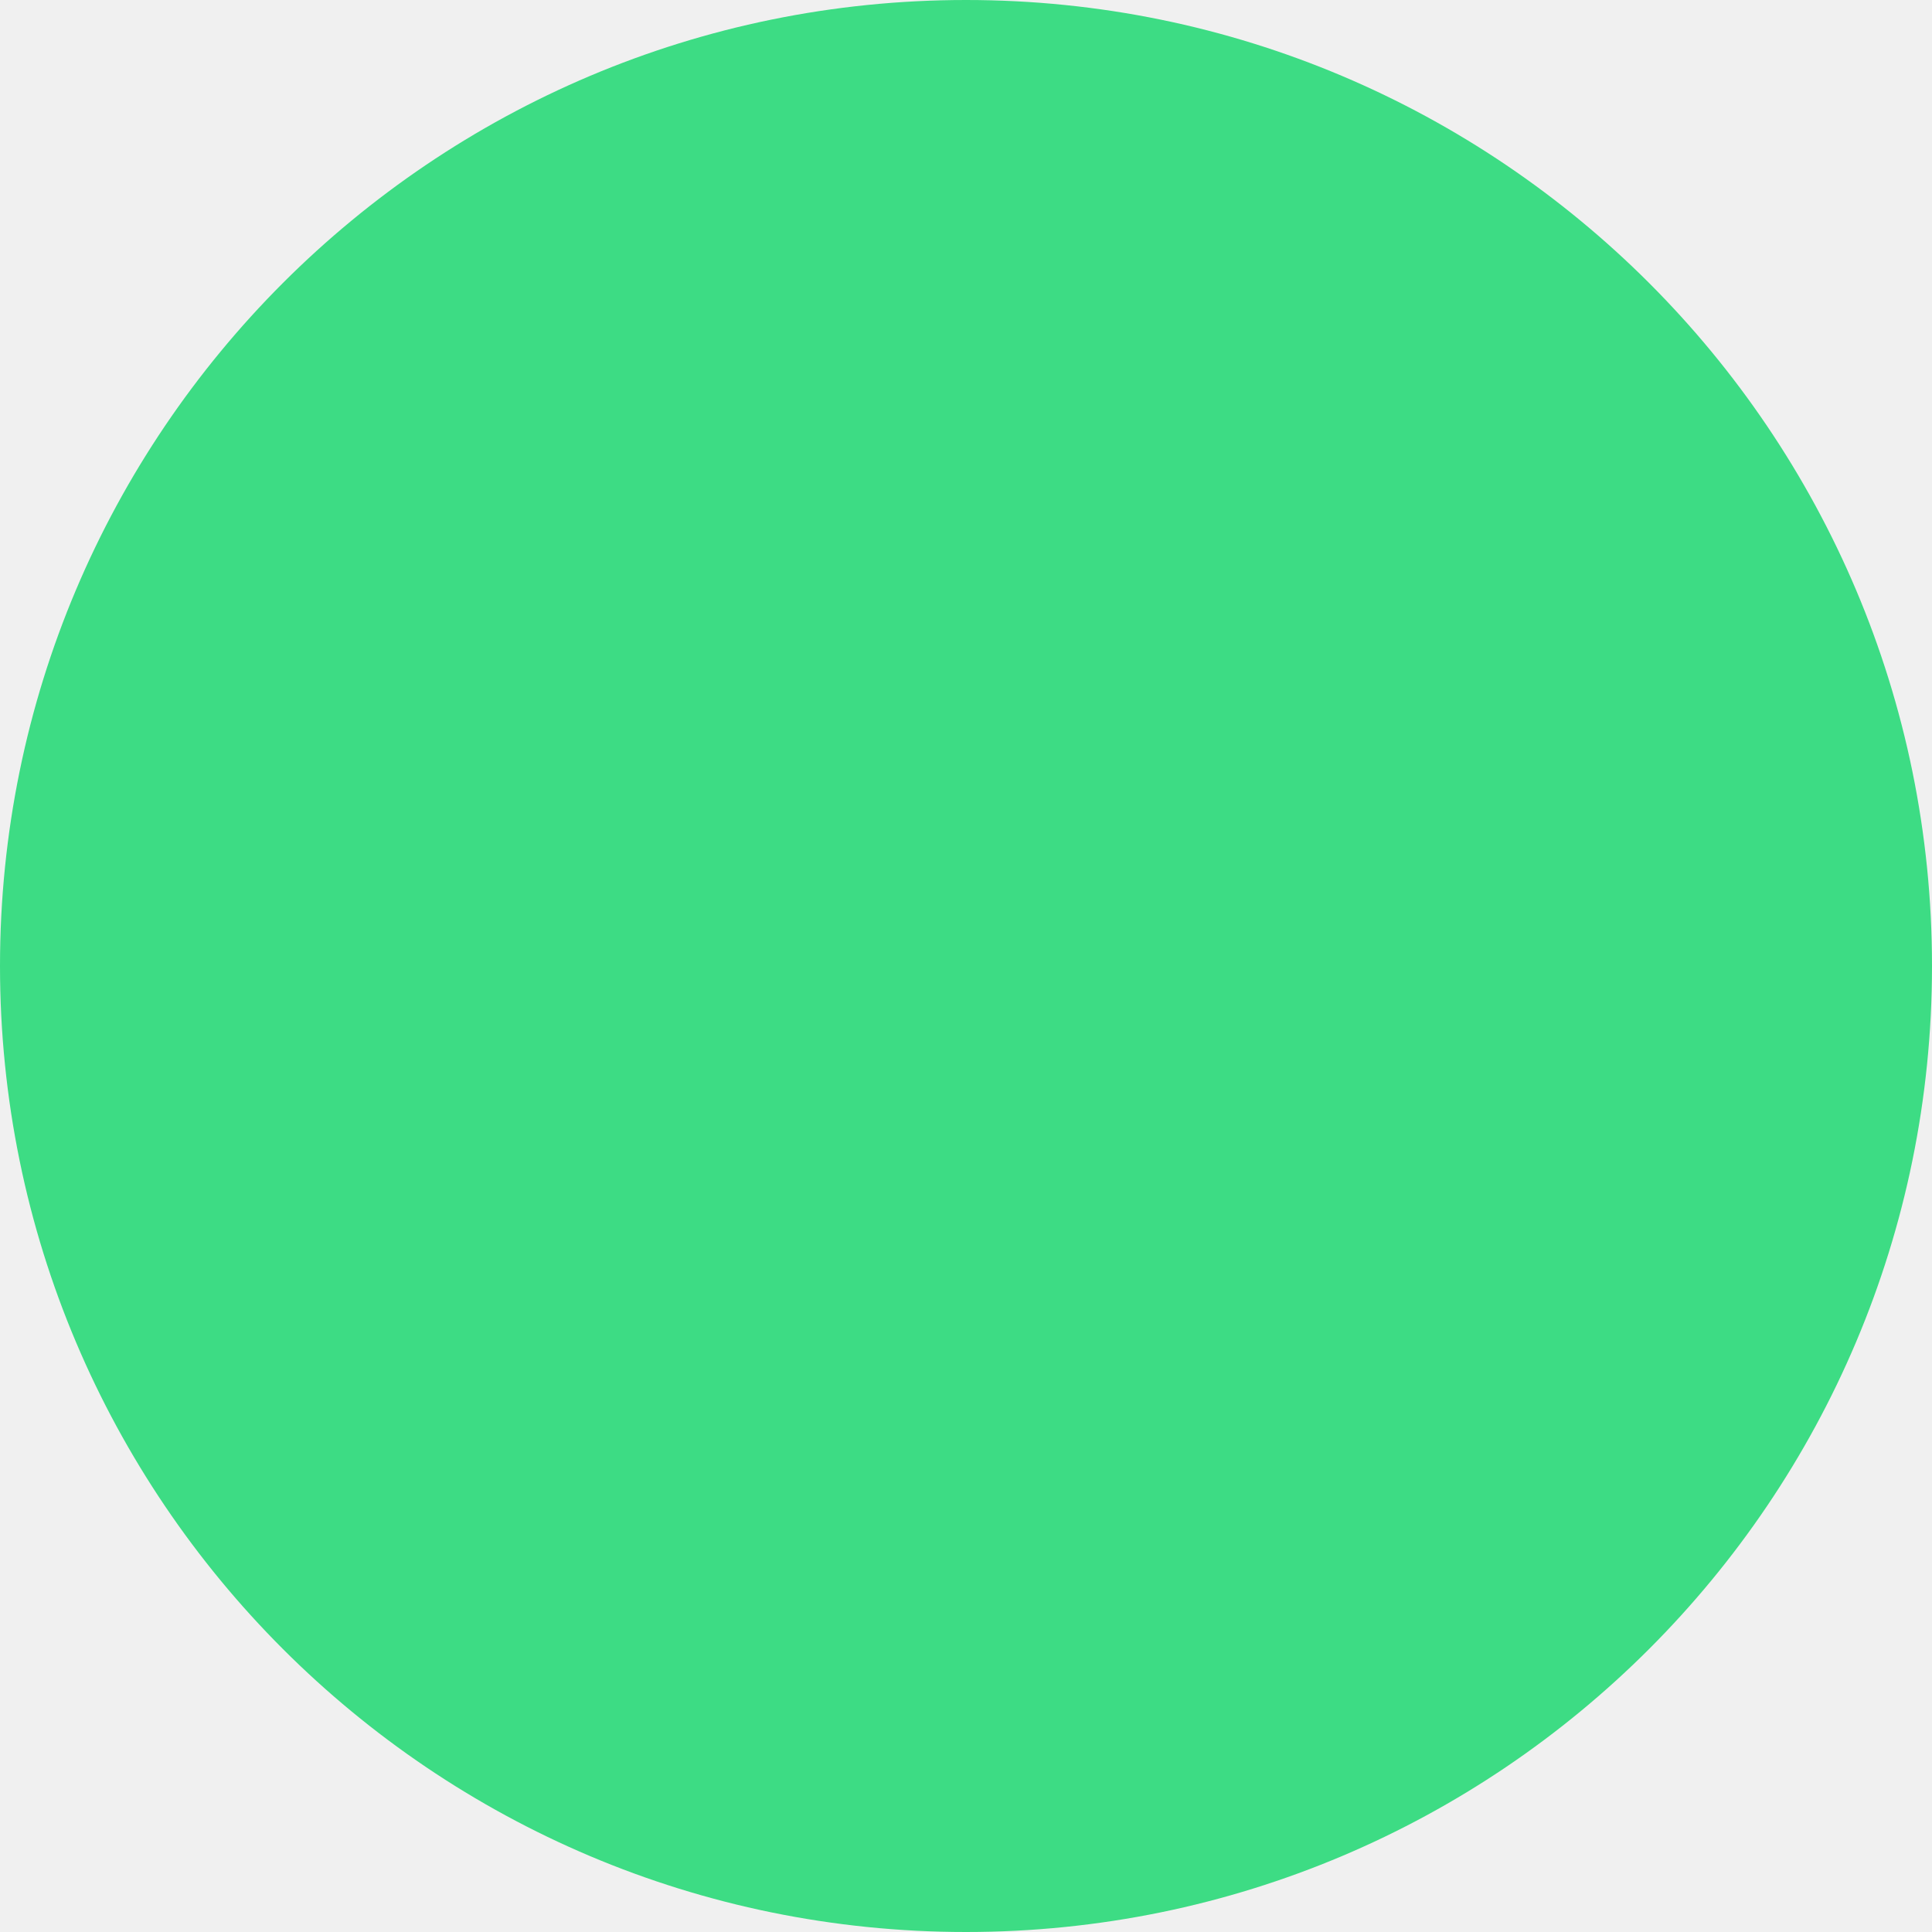
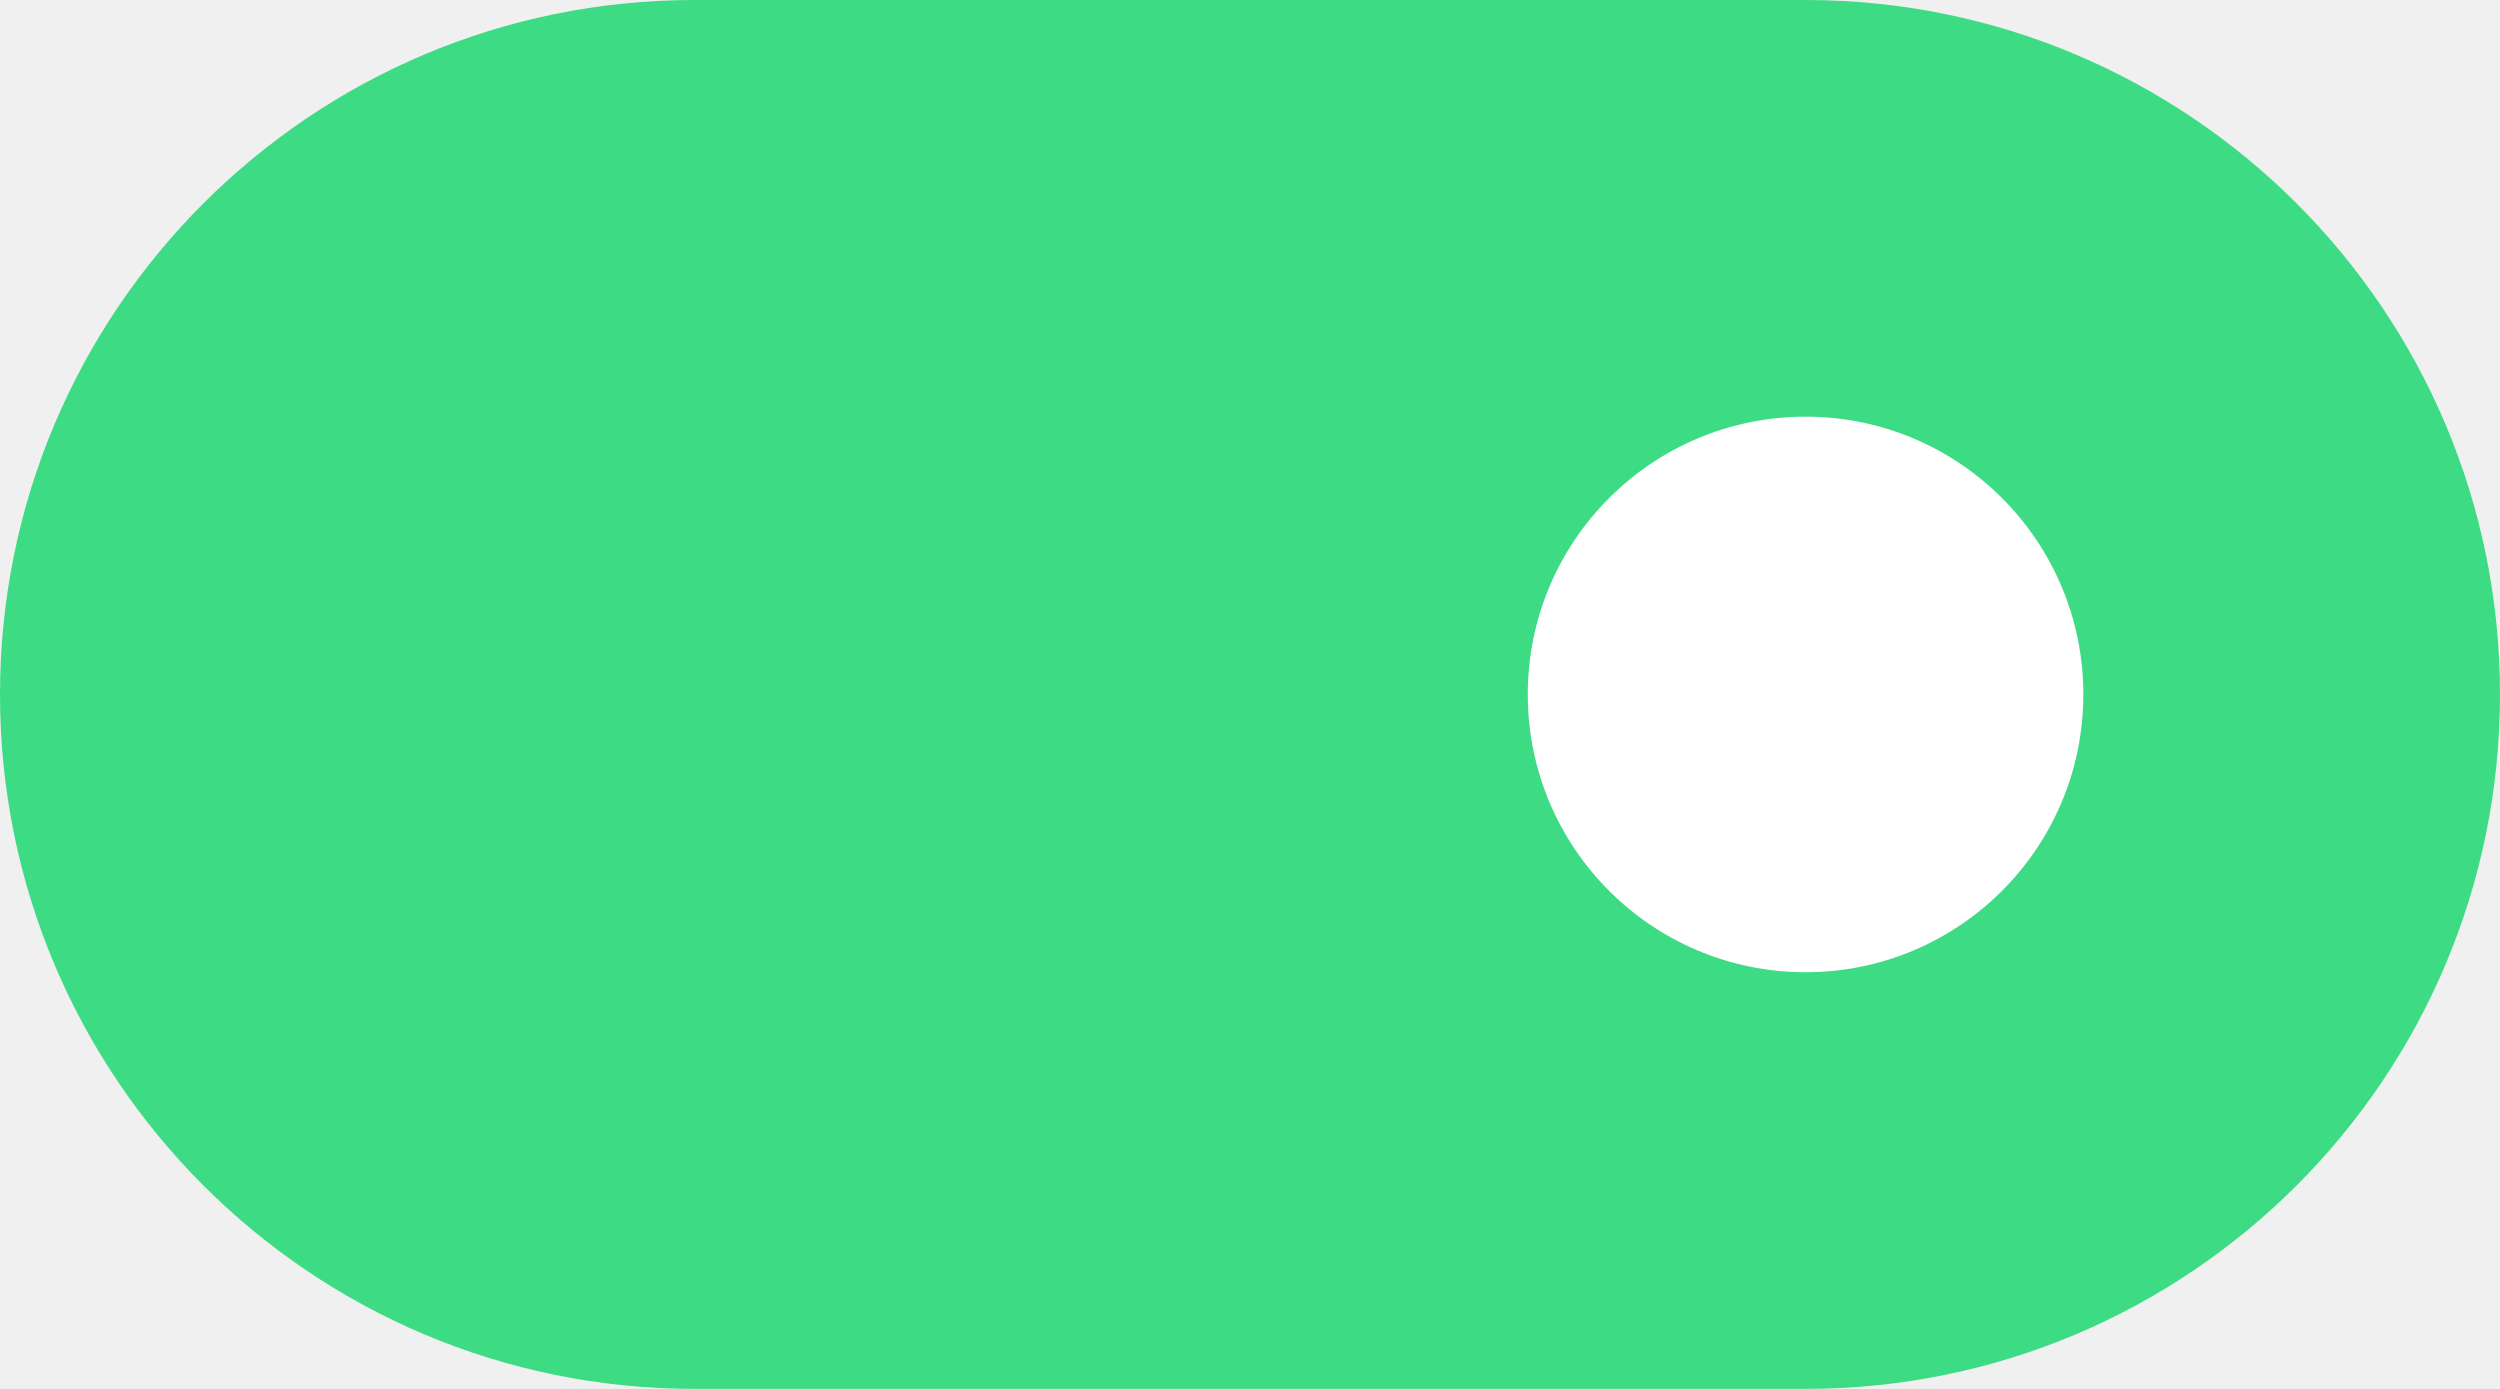
- <svg xmlns="http://www.w3.org/2000/svg" width="16" height="16" viewBox="0 0 16 16" fill="none">
-   <path d="M8 16C12.418 16 16 12.418 16 8C16 3.582 12.418 0 8 0C3.582 0 0 3.582 0 8C0 12.418 3.582 16 8 16Z" fill="#3DDC84" />
+ <svg xmlns="http://www.w3.org/2000/svg" width="36" height="20" viewBox="0 0 36 20" fill="none">
+   <rect width="36" height="20" rx="10" fill="#3DDC84" />
+   <circle cx="26" cy="10" r="4" fill="white" />
</svg>
